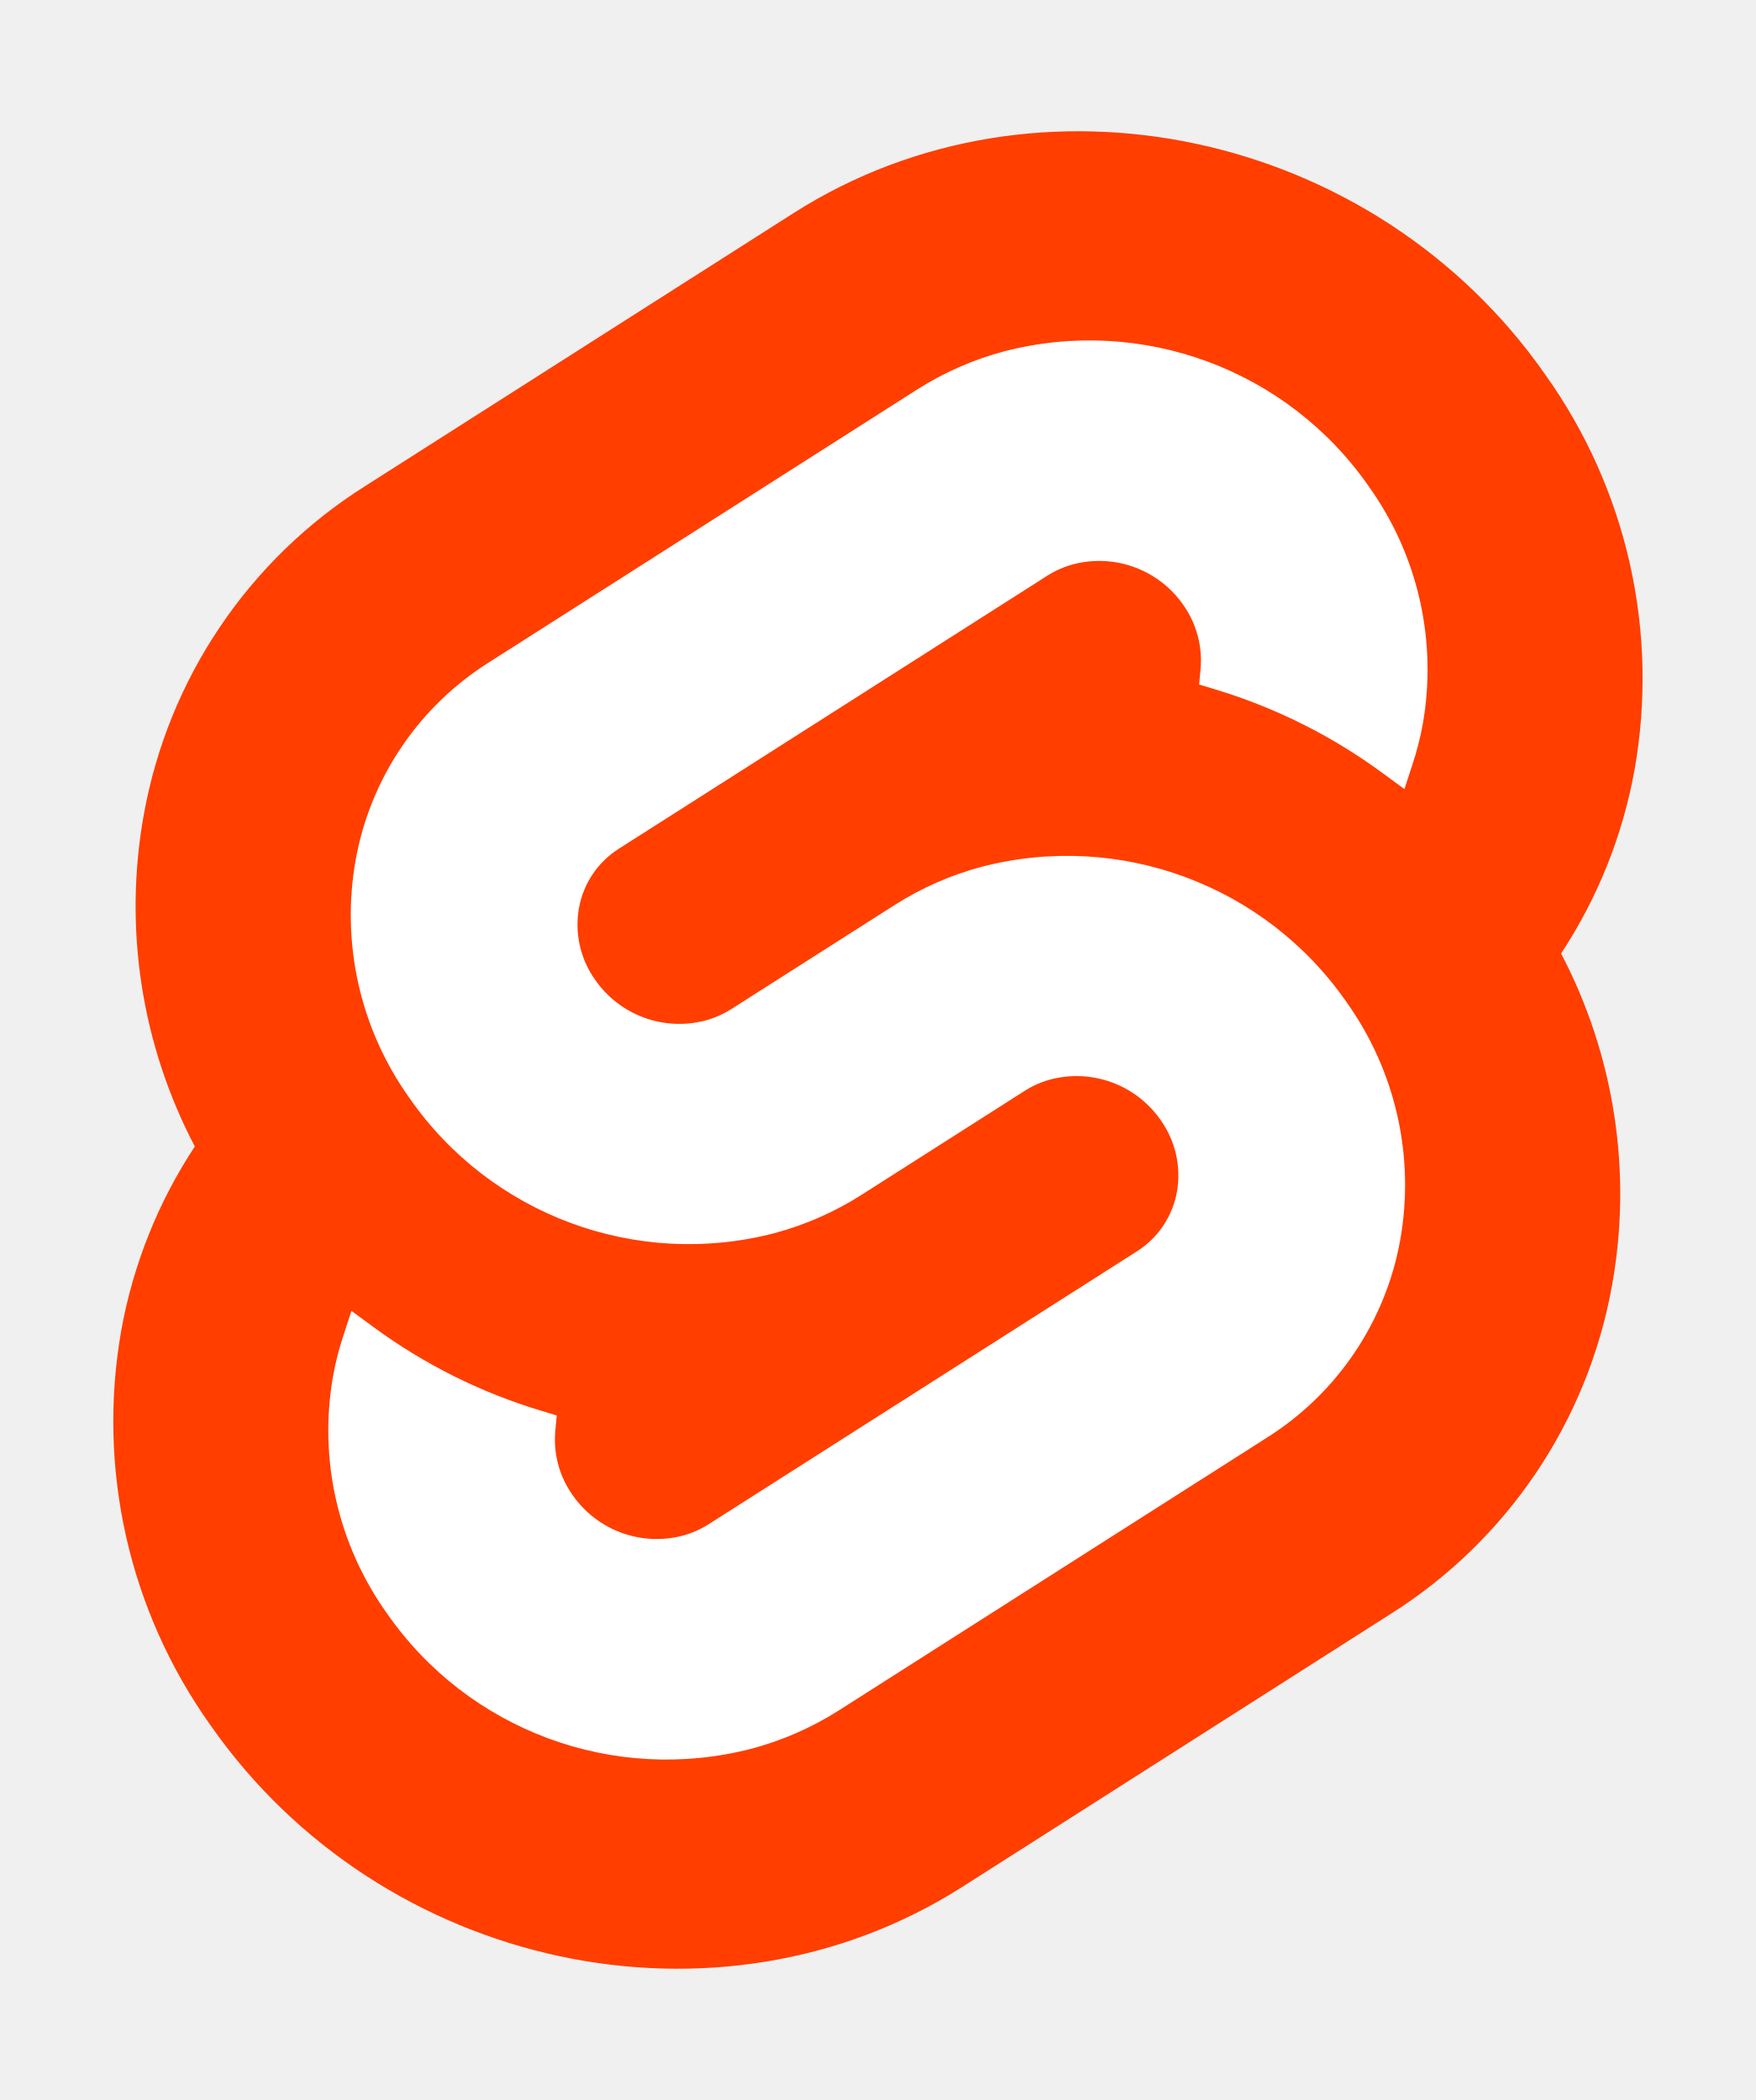
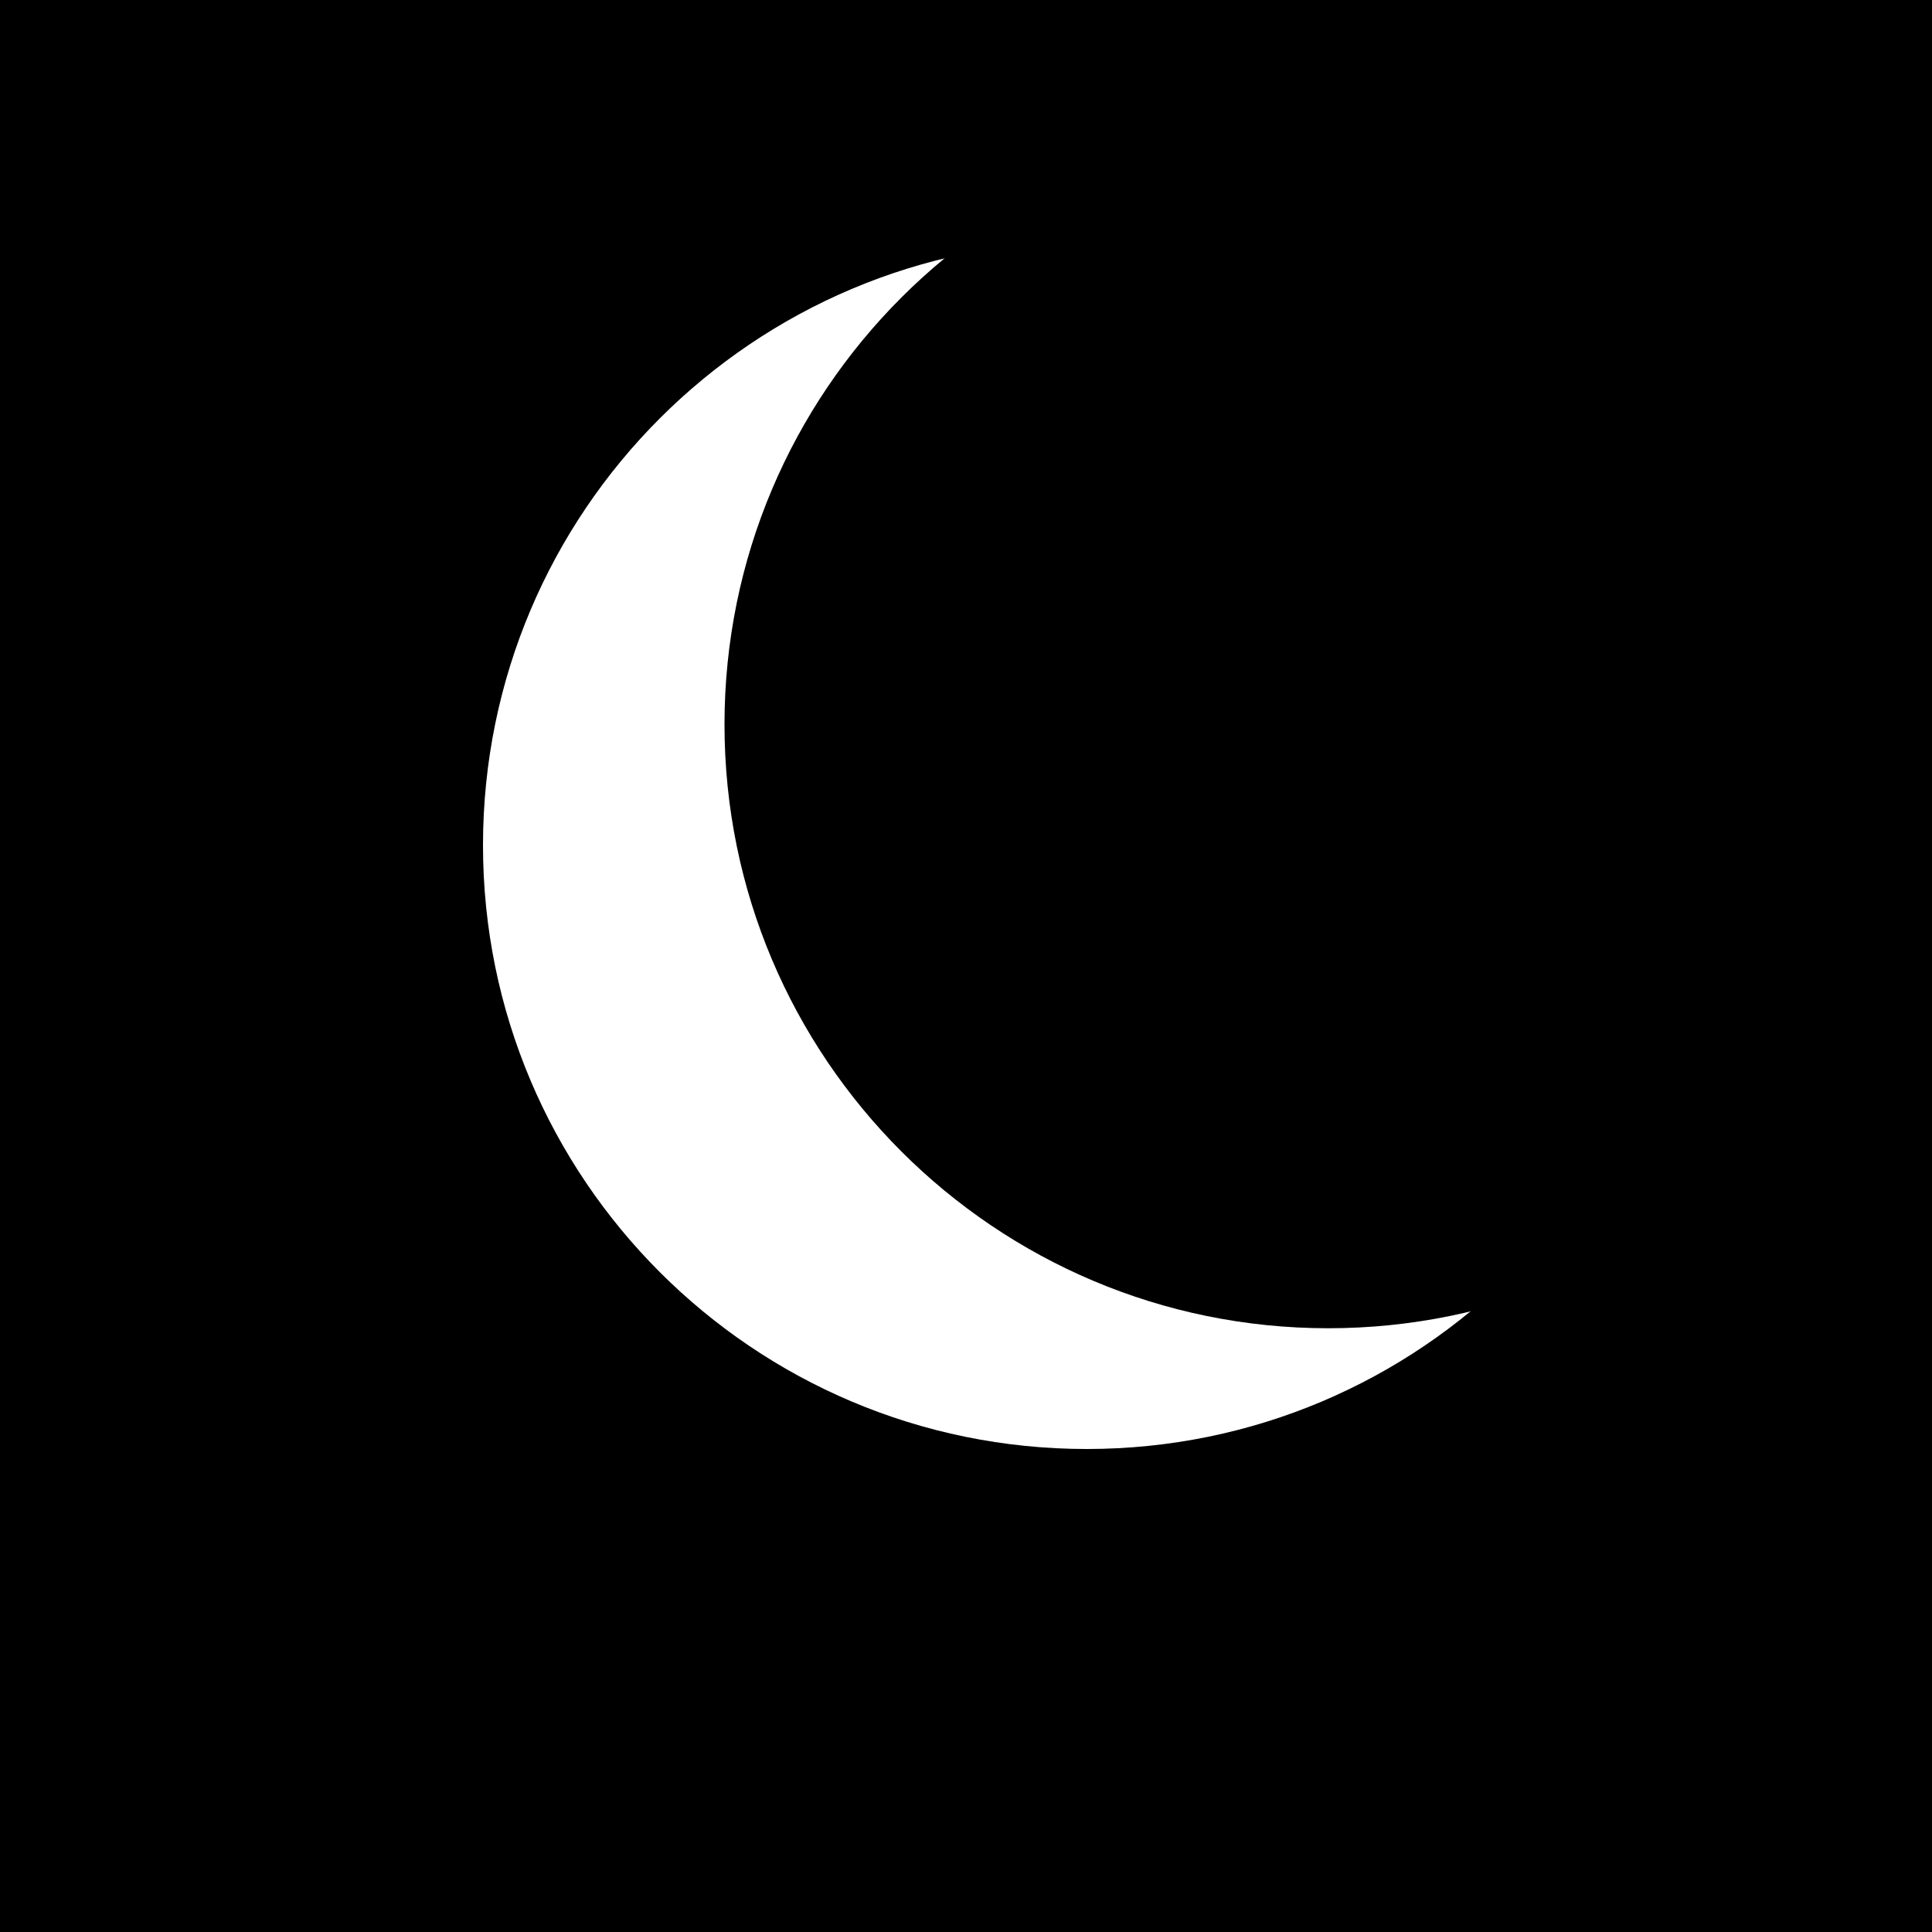
- <svg xmlns="http://www.w3.org/2000/svg" width="107" height="128" viewBox="0 0 107 128">
-   <path d="M94.157 22.819c-10.4-14.885-30.94-19.297-45.792-9.835L22.282 29.608A29.92 29.92 0 0 0 8.764 49.65a31.5 31.5 0 0 0 3.108 20.231 30 30 0 0 0-4.477 11.183 31.9 31.9 0 0 0 5.448 24.116c10.402 14.887 30.942 19.297 45.791 9.835l26.083-16.624A29.92 29.92 0 0 0 98.235 78.35a31.53 31.53 0 0 0-3.105-20.232 30 30 0 0 0 4.474-11.182 31.88 31.88 0 0 0-5.447-24.116" style="fill:#ff3e00" />
-   <path d="M45.817 106.582a20.72 20.72 0 0 1-22.237-8.243 19.17 19.17 0 0 1-3.277-14.503 18 18 0 0 1 .624-2.435l.49-1.498 1.337.981a33.6 33.6 0 0 0 10.203 5.098l.97.294-.09.968a5.85 5.85 0 0 0 1.052 3.878 6.24 6.24 0 0 0 6.695 2.485 5.8 5.8 0 0 0 1.603-.704L69.27 76.28a5.43 5.43 0 0 0 2.45-3.631 5.8 5.8 0 0 0-.987-4.371 6.24 6.24 0 0 0-6.698-2.487 5.7 5.7 0 0 0-1.6.704l-9.953 6.345a19 19 0 0 1-5.296 2.326 20.72 20.72 0 0 1-22.237-8.243 19.17 19.17 0 0 1-3.277-14.502 17.99 17.99 0 0 1 8.13-12.052l26.081-16.623a19 19 0 0 1 5.3-2.329 20.72 20.72 0 0 1 22.237 8.243 19.17 19.17 0 0 1 3.277 14.503 18 18 0 0 1-.624 2.435l-.49 1.498-1.337-.98a33.6 33.6 0 0 0-10.203-5.1l-.97-.294.09-.968a5.86 5.86 0 0 0-1.052-3.878 6.24 6.24 0 0 0-6.696-2.485 5.8 5.8 0 0 0-1.602.704L37.73 51.72a5.42 5.42 0 0 0-2.449 3.63 5.79 5.79 0 0 0 .986 4.372 6.24 6.24 0 0 0 6.698 2.486 5.8 5.8 0 0 0 1.602-.704l9.952-6.342a19 19 0 0 1 5.295-2.328 20.72 20.72 0 0 1 22.237 8.242 19.17 19.17 0 0 1 3.277 14.503 18 18 0 0 1-8.13 12.053l-26.081 16.622a19 19 0 0 1-5.3 2.328" style="fill:#fff" />
+ <svg xmlns="http://www.w3.org/2000/svg" width="128" height="128" viewBox="0 0 128 128">
+   <rect width="128" height="128" fill="black" />
+   <circle cx="72" cy="56" r="40" fill="white" />
+   <circle cx="88" cy="48" r="40" fill="black" />
</svg>
